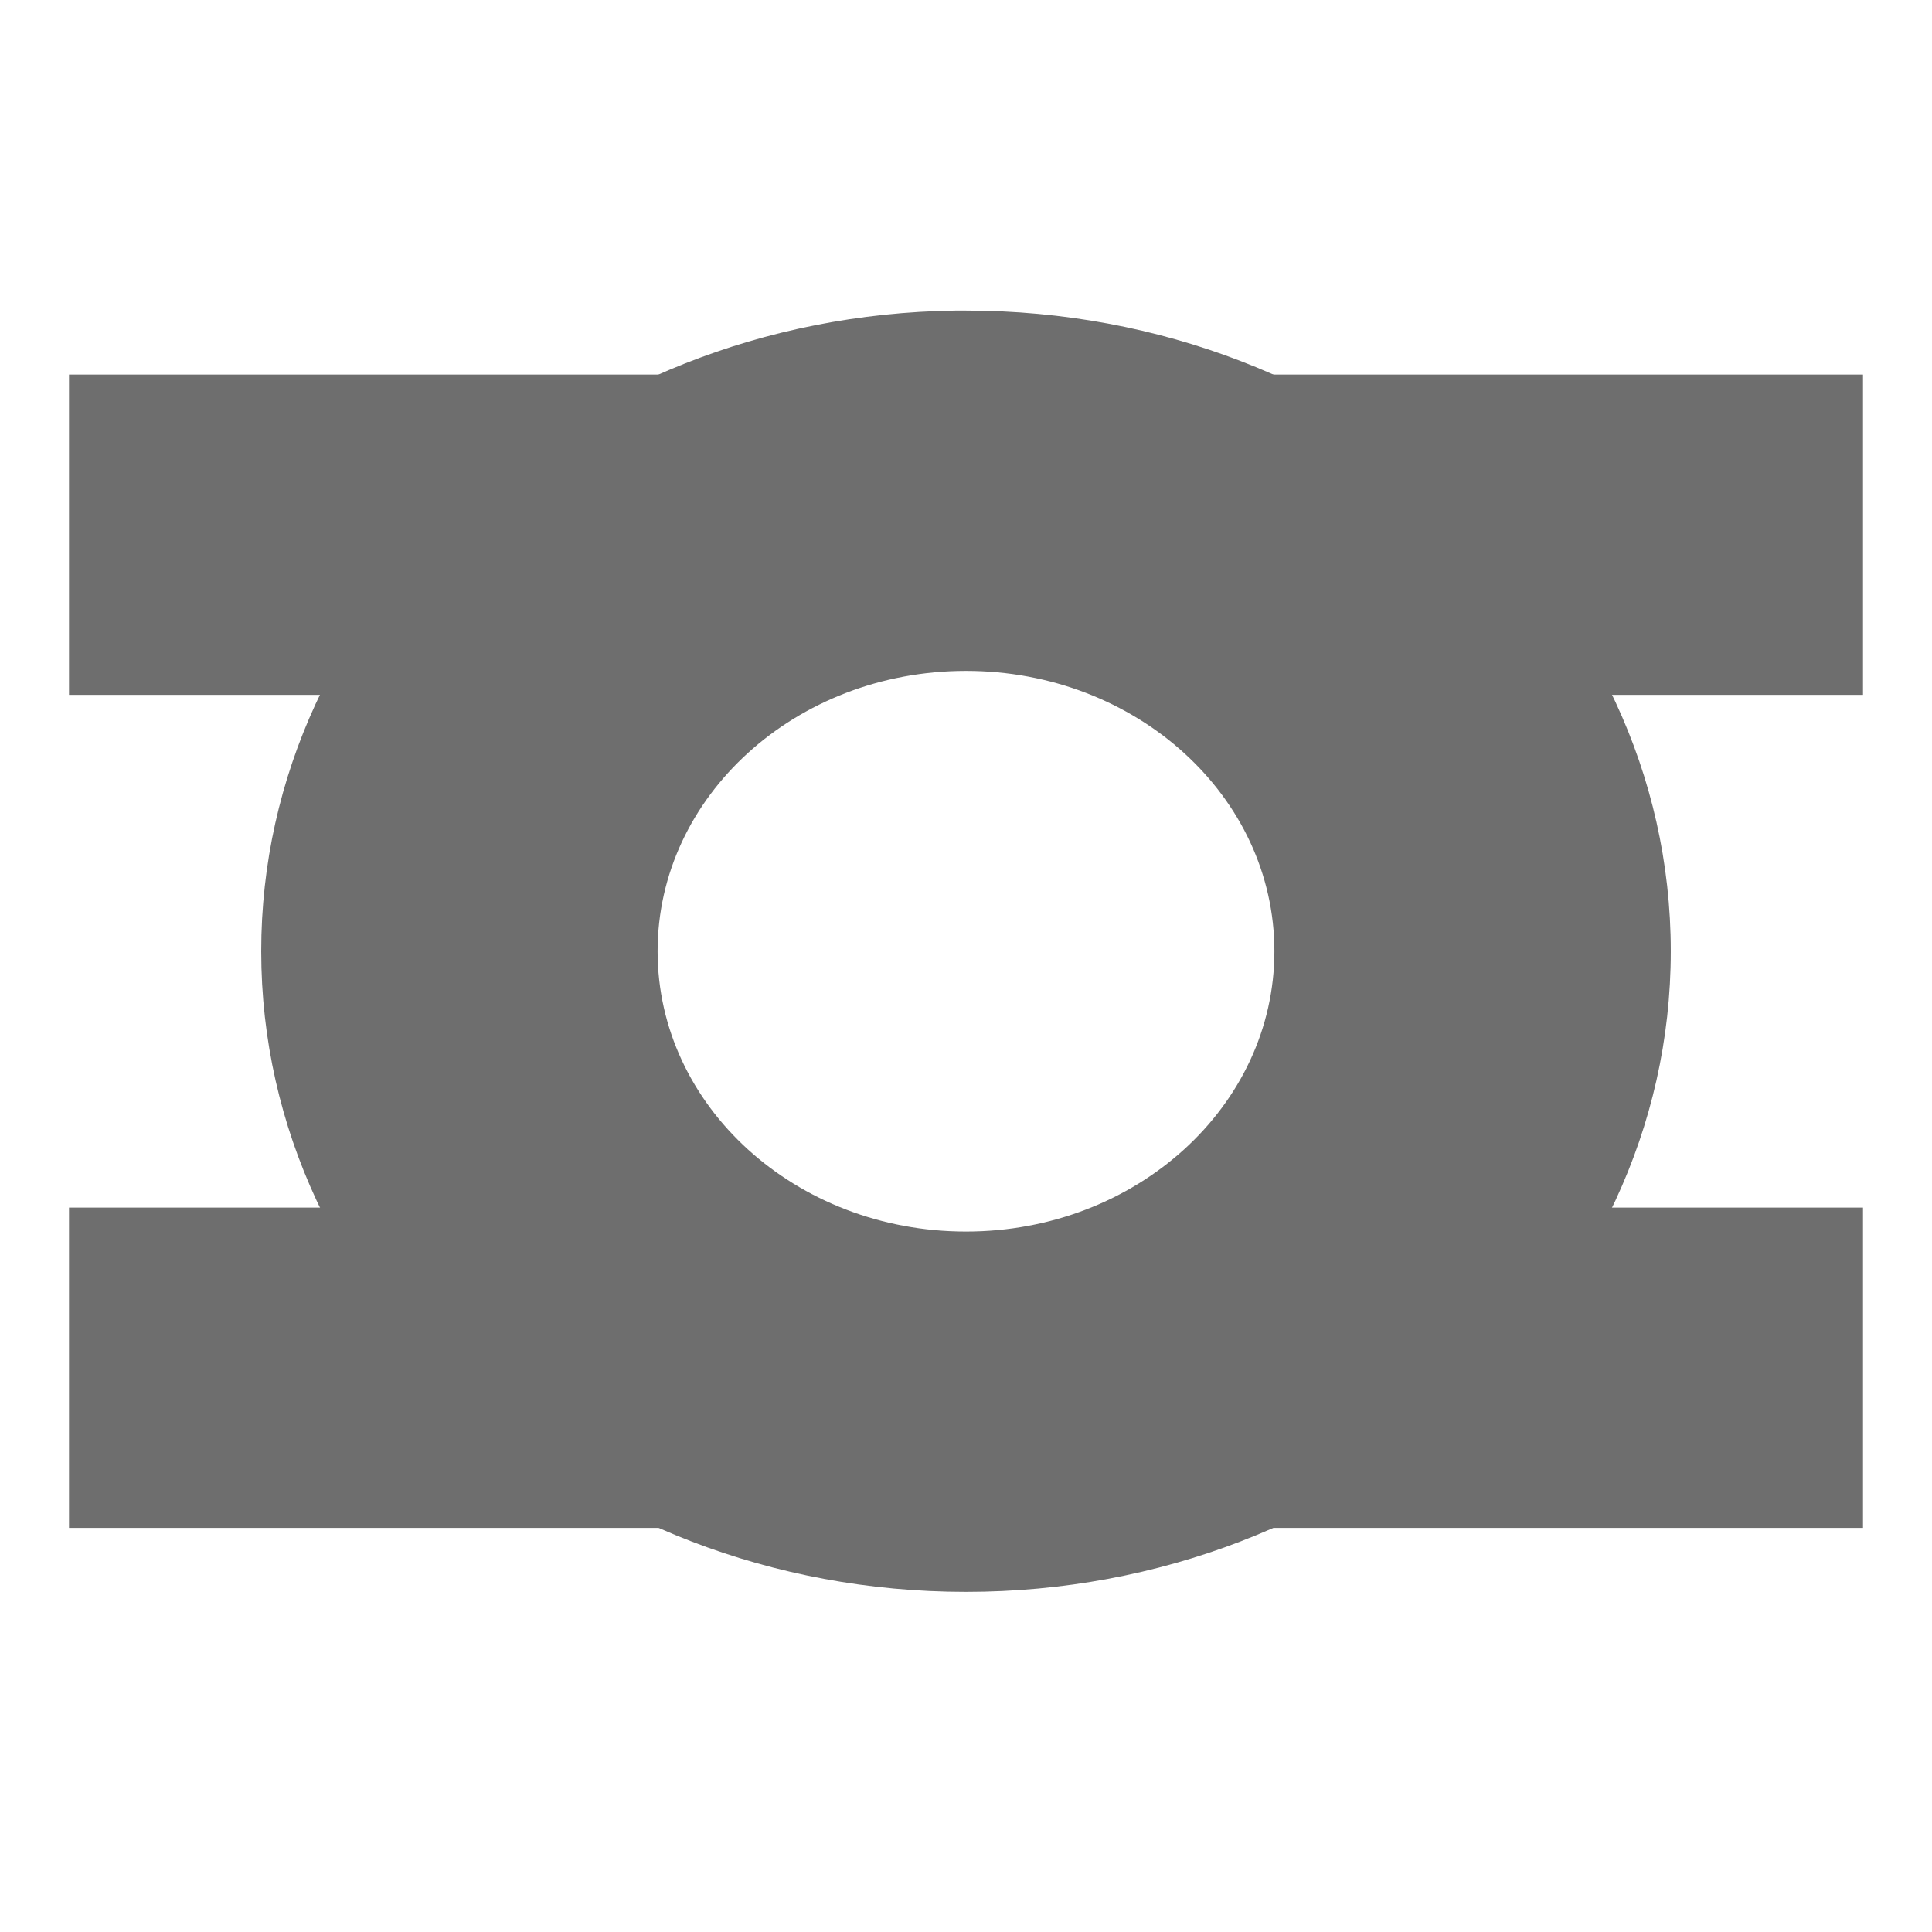
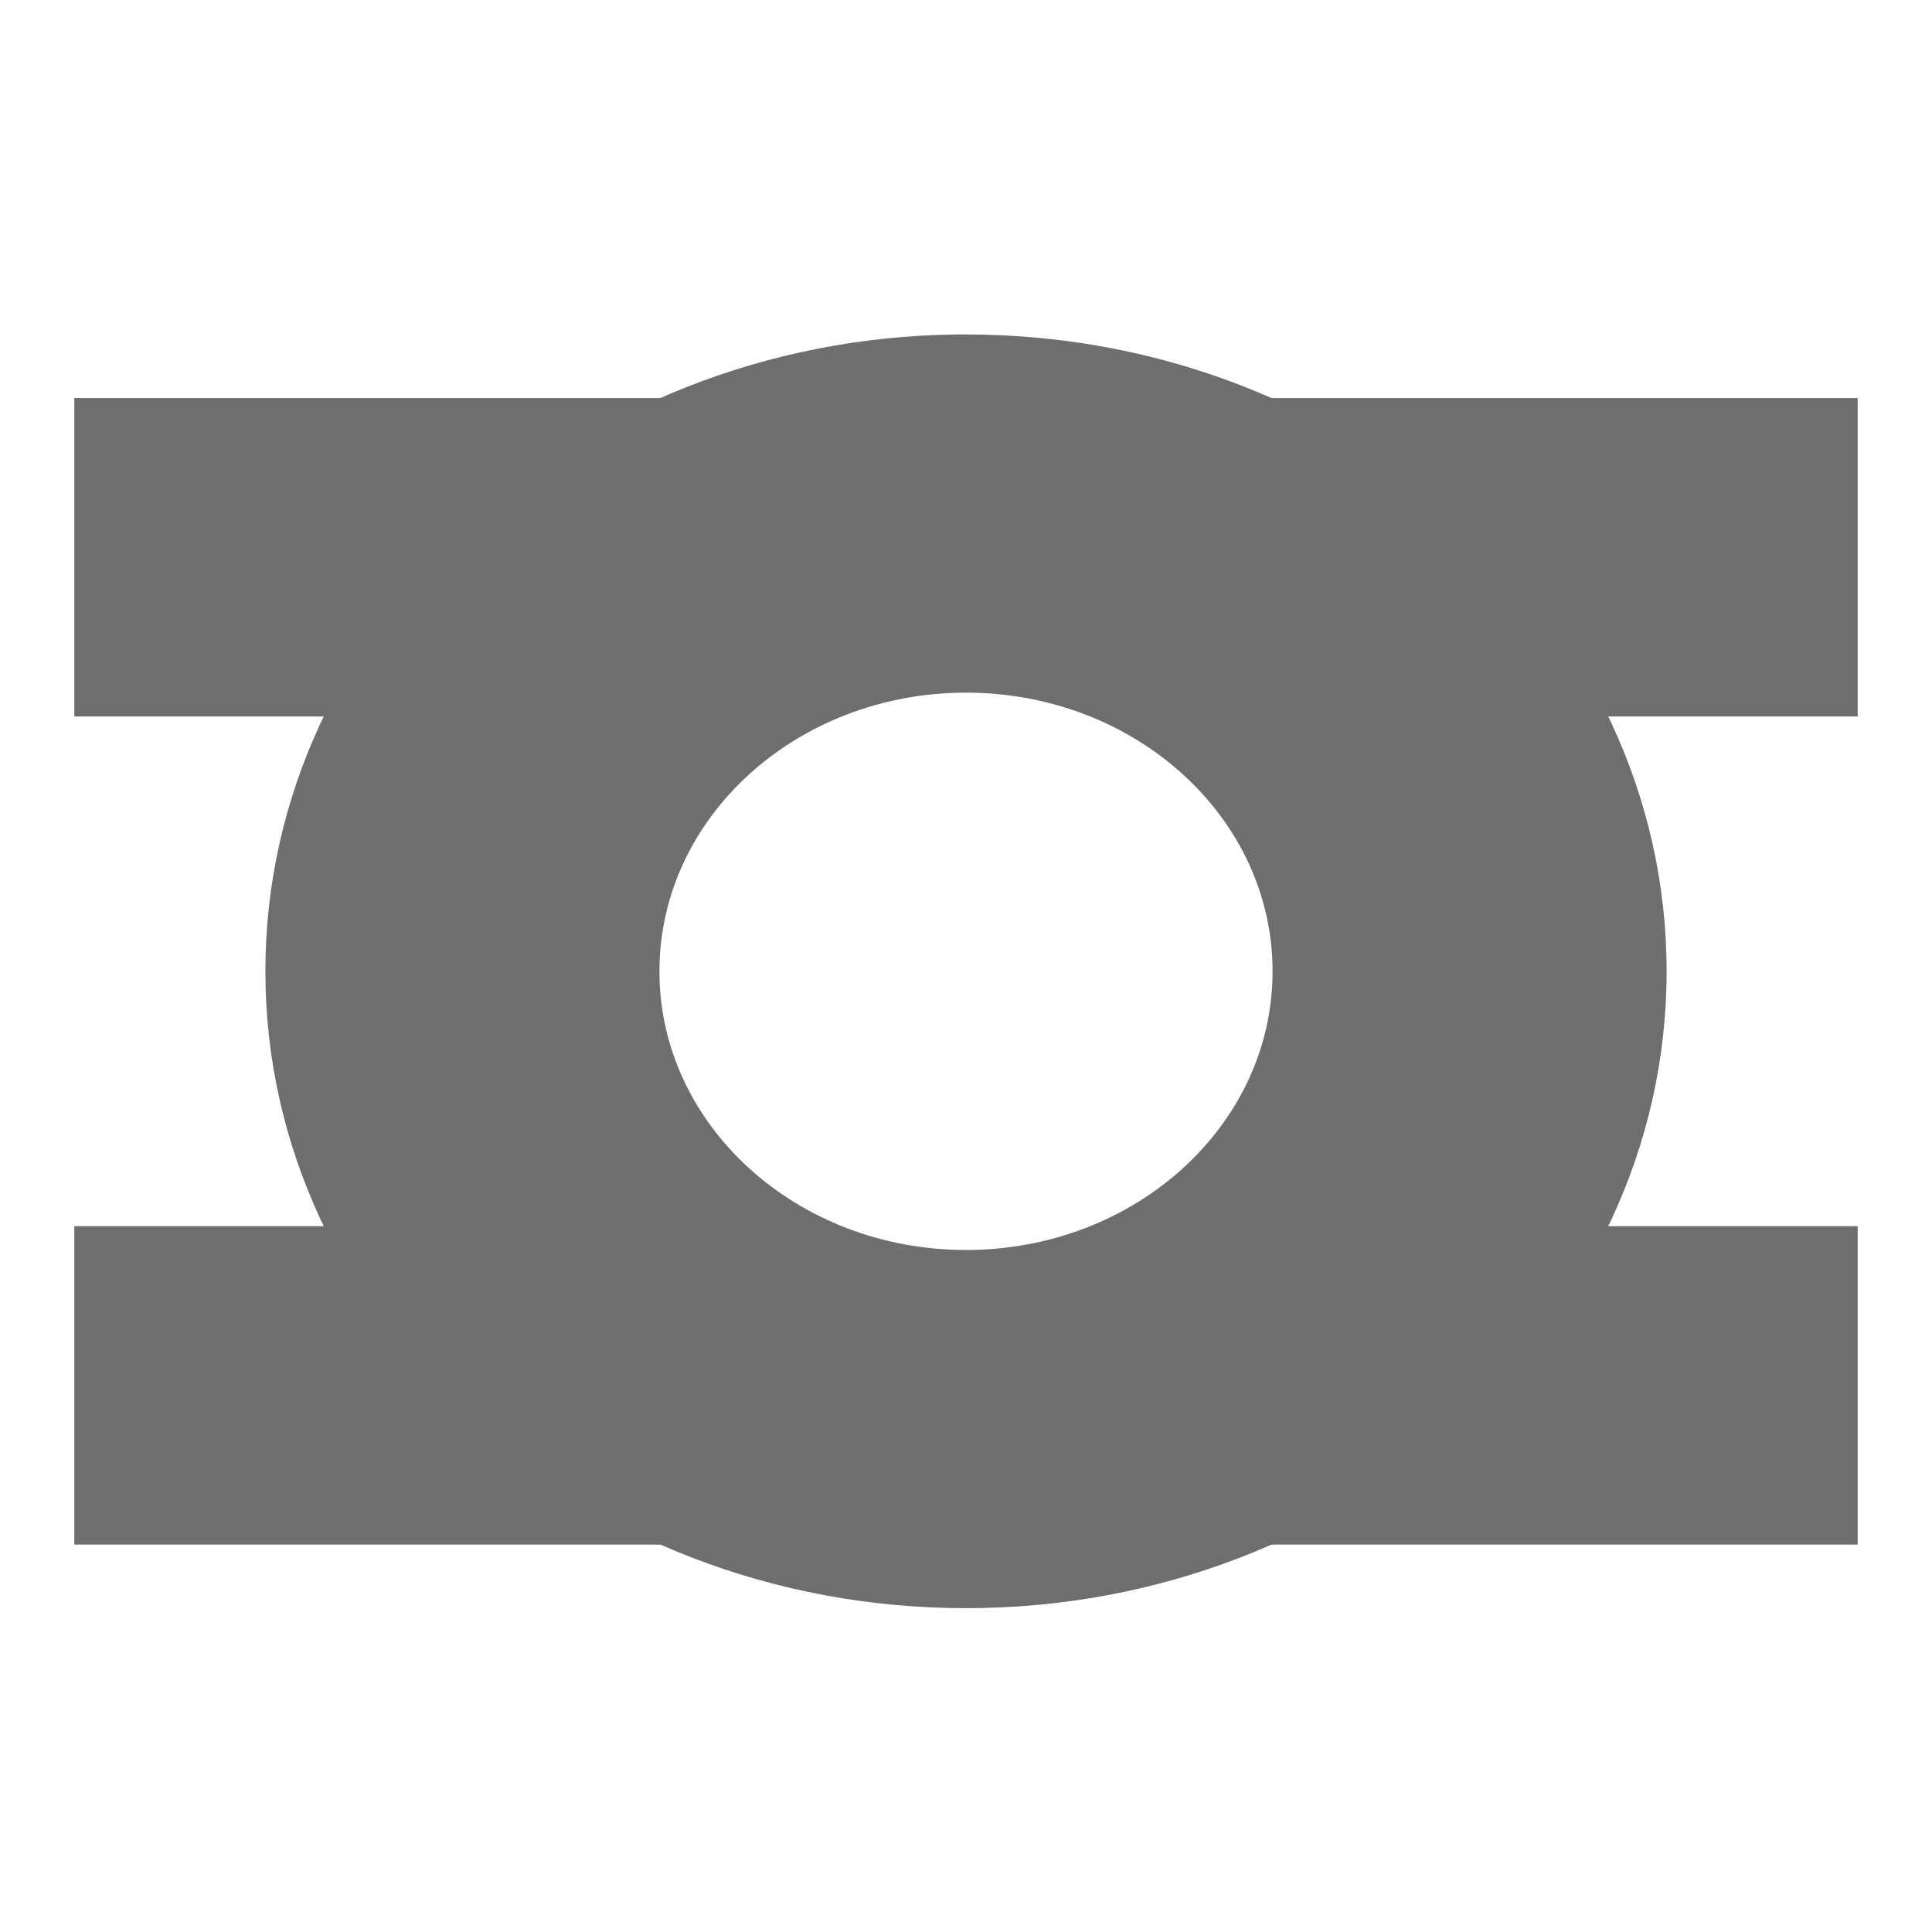
- <svg xmlns="http://www.w3.org/2000/svg" width="14" height="14" viewBox="0 0 14 14" fill="none" version="1.1" id="svg4">
+ <svg xmlns="http://www.w3.org/2000/svg" width="13" height="13" viewBox="0 0 13 13" fill="none" version="1.1" id="svg4">
  <defs id="defs8" />
  <g id="g840" transform="matrix(1.333333,0,0,1.37498,-0.6666667,-0.9372932)">
-     <g id="g848" transform="matrix(0.9285714,0,0,0.9285714,-0.2857143,-0.3409248)">
+     <g id="g848" transform="matrix(0.8571429,0,0,0.8571429,-0.1964286,-0.1363872)">
      <path id="path837" style="fill:#6e6e6e;fill-opacity:1;stroke-width:0.95" d="M 6.438,2.864 A 4.125,3.636 0 0 0 2.375,6.5 4.125,3.636 0 0 0 6.5,10.136 4.125,3.636 0 0 0 10.625,6.5 4.125,3.636 0 0 0 6.5,2.864 a 4.125,3.636 0 0 0 -0.062,0 z m 0.062,2.045 A 1.805,1.591 0 0 1 8.305,6.5 1.805,1.591 0 0 1 6.5,8.091 1.805,1.591 0 0 1 4.695,6.5 1.805,1.591 0 0 1 6.5,4.909 Z" />
      <rect style="fill:#6e6e6e;fill-opacity:1;stroke-width:1.14" id="rect836" width="3.75" height="1.818" x="8" y="3.227" />
      <rect style="fill:#6e6e6e;fill-opacity:1;stroke-width:1.14" id="rect836-3" width="3.75" height="1.818" x="8" y="7.955" />
      <rect style="fill:#6e6e6e;fill-opacity:1;stroke-width:1.14" id="rect836-6" width="3.75" height="1.818" x="1.25" y="7.955" />
      <rect style="fill:#6e6e6e;fill-opacity:1;stroke-width:1.14" id="rect836-7" width="3.75" height="1.818" x="1.25" y="3.227" />
    </g>
  </g>
</svg>
